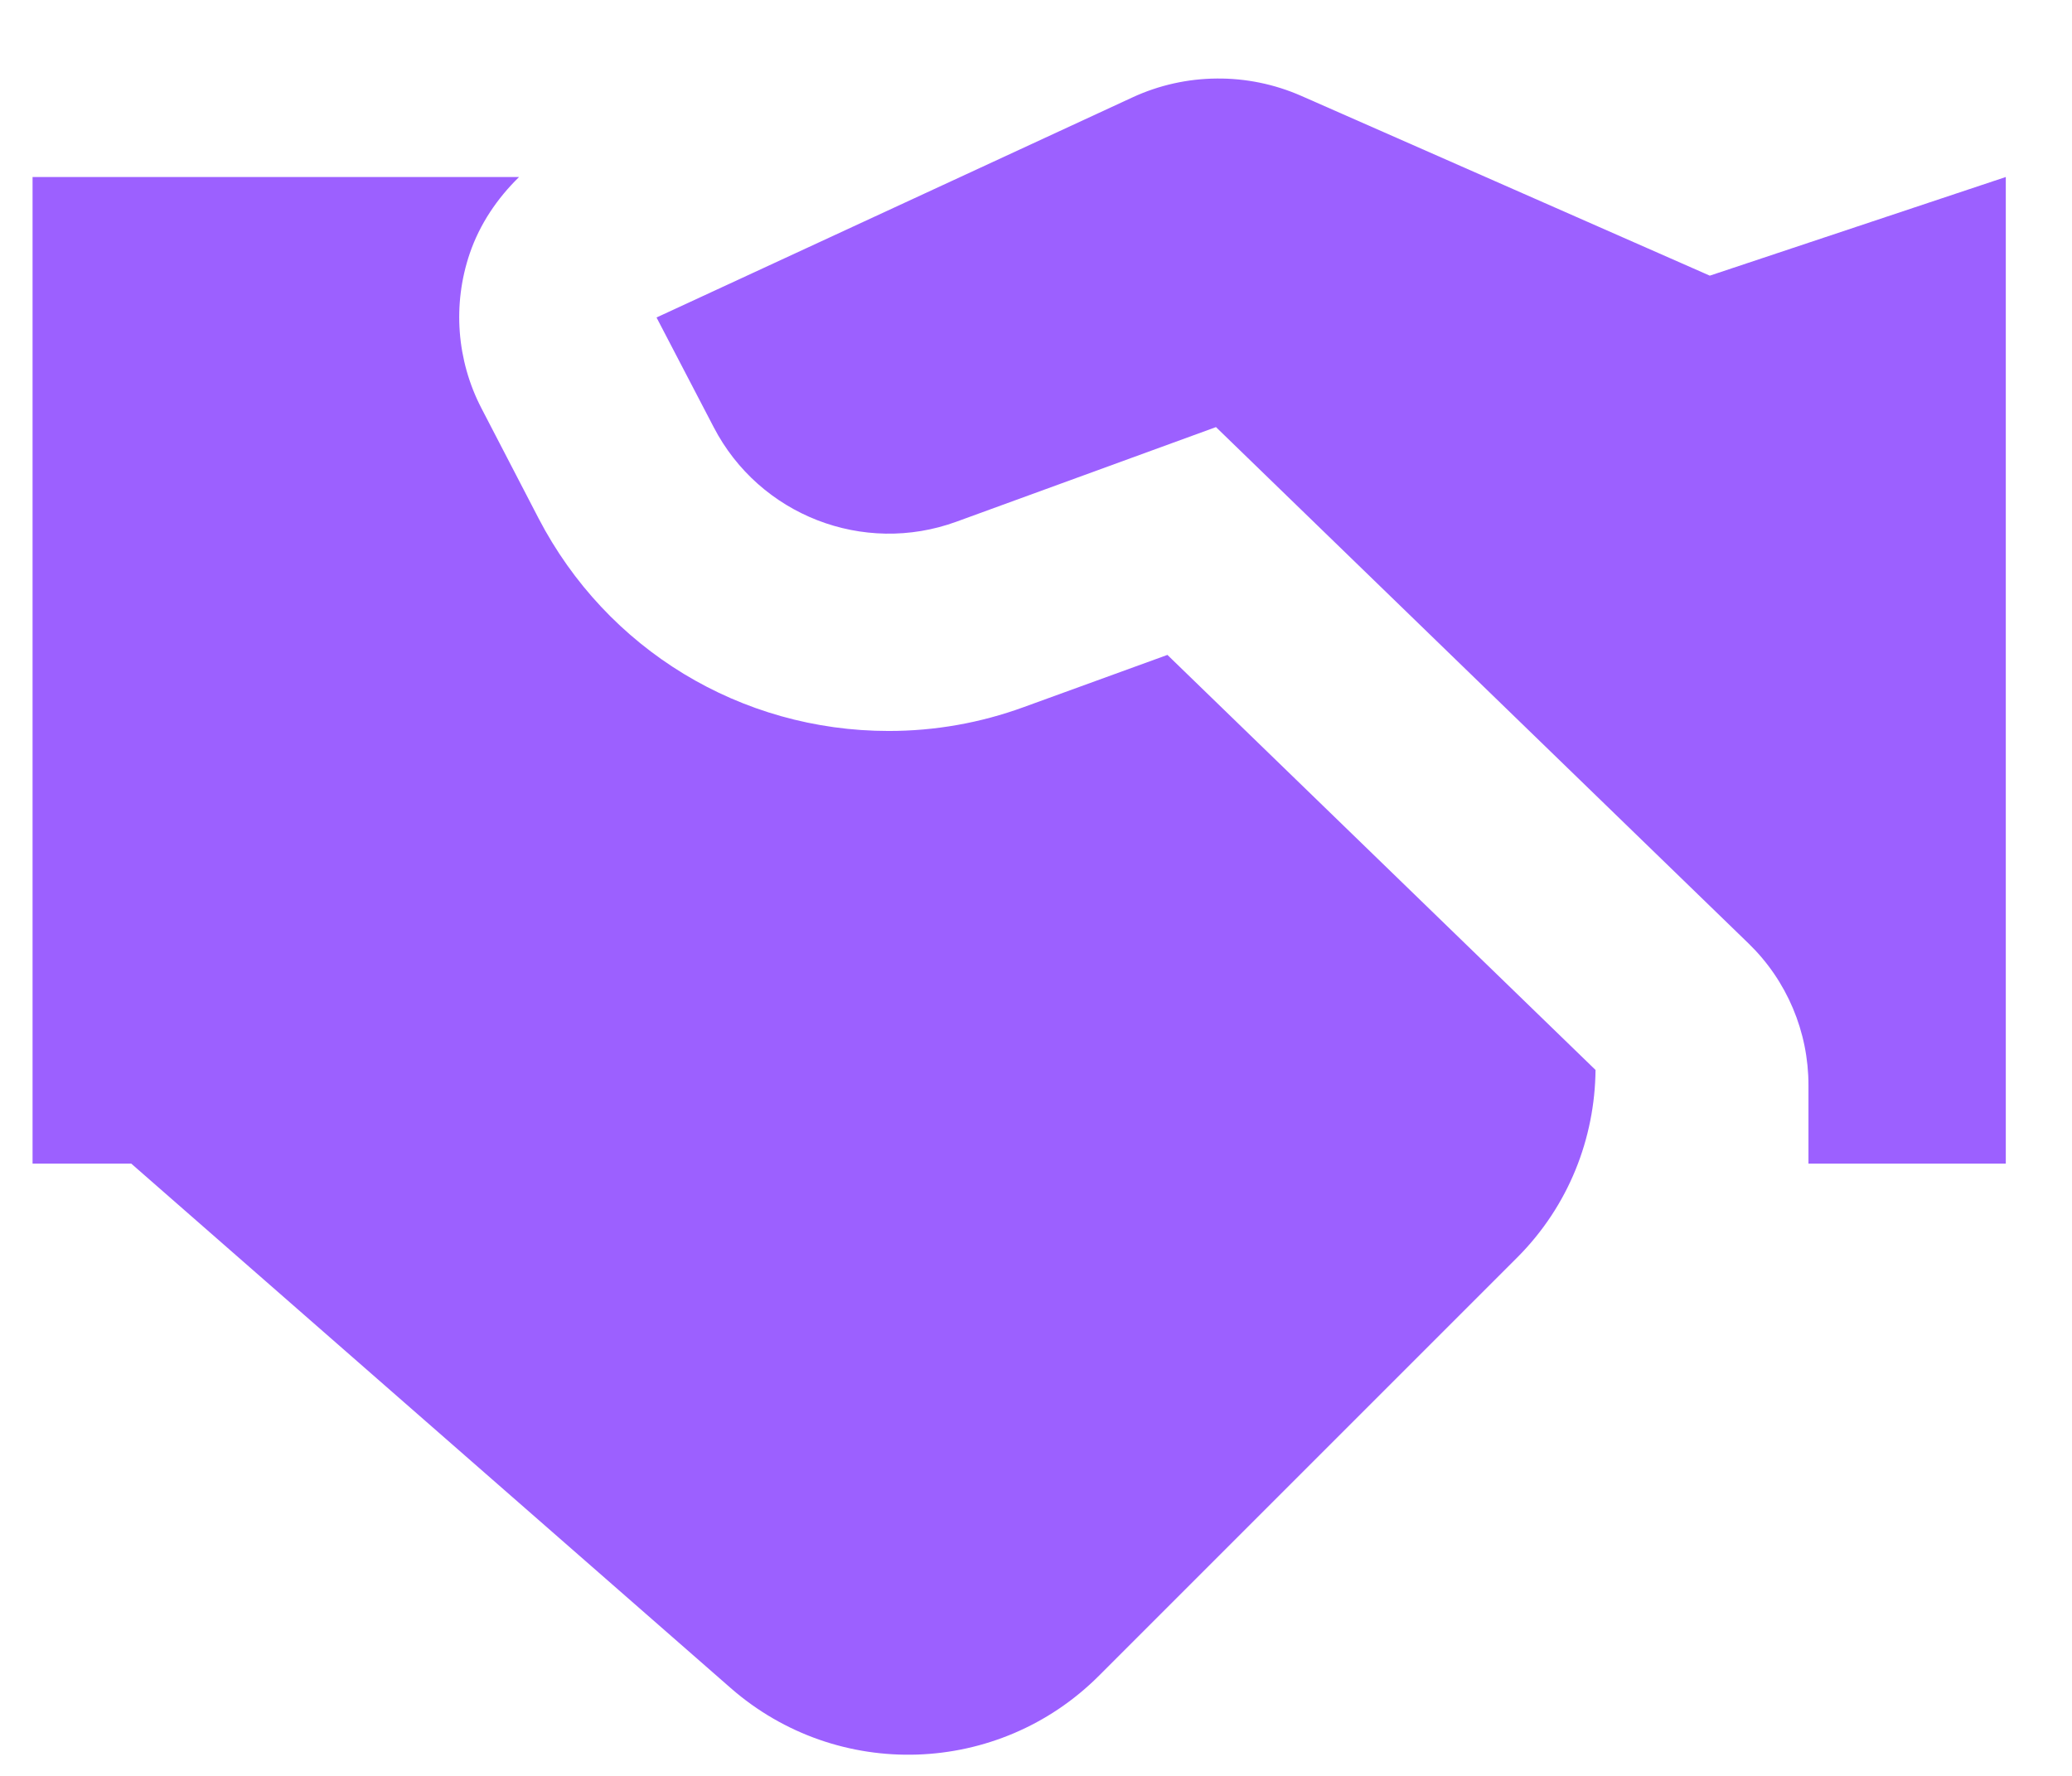
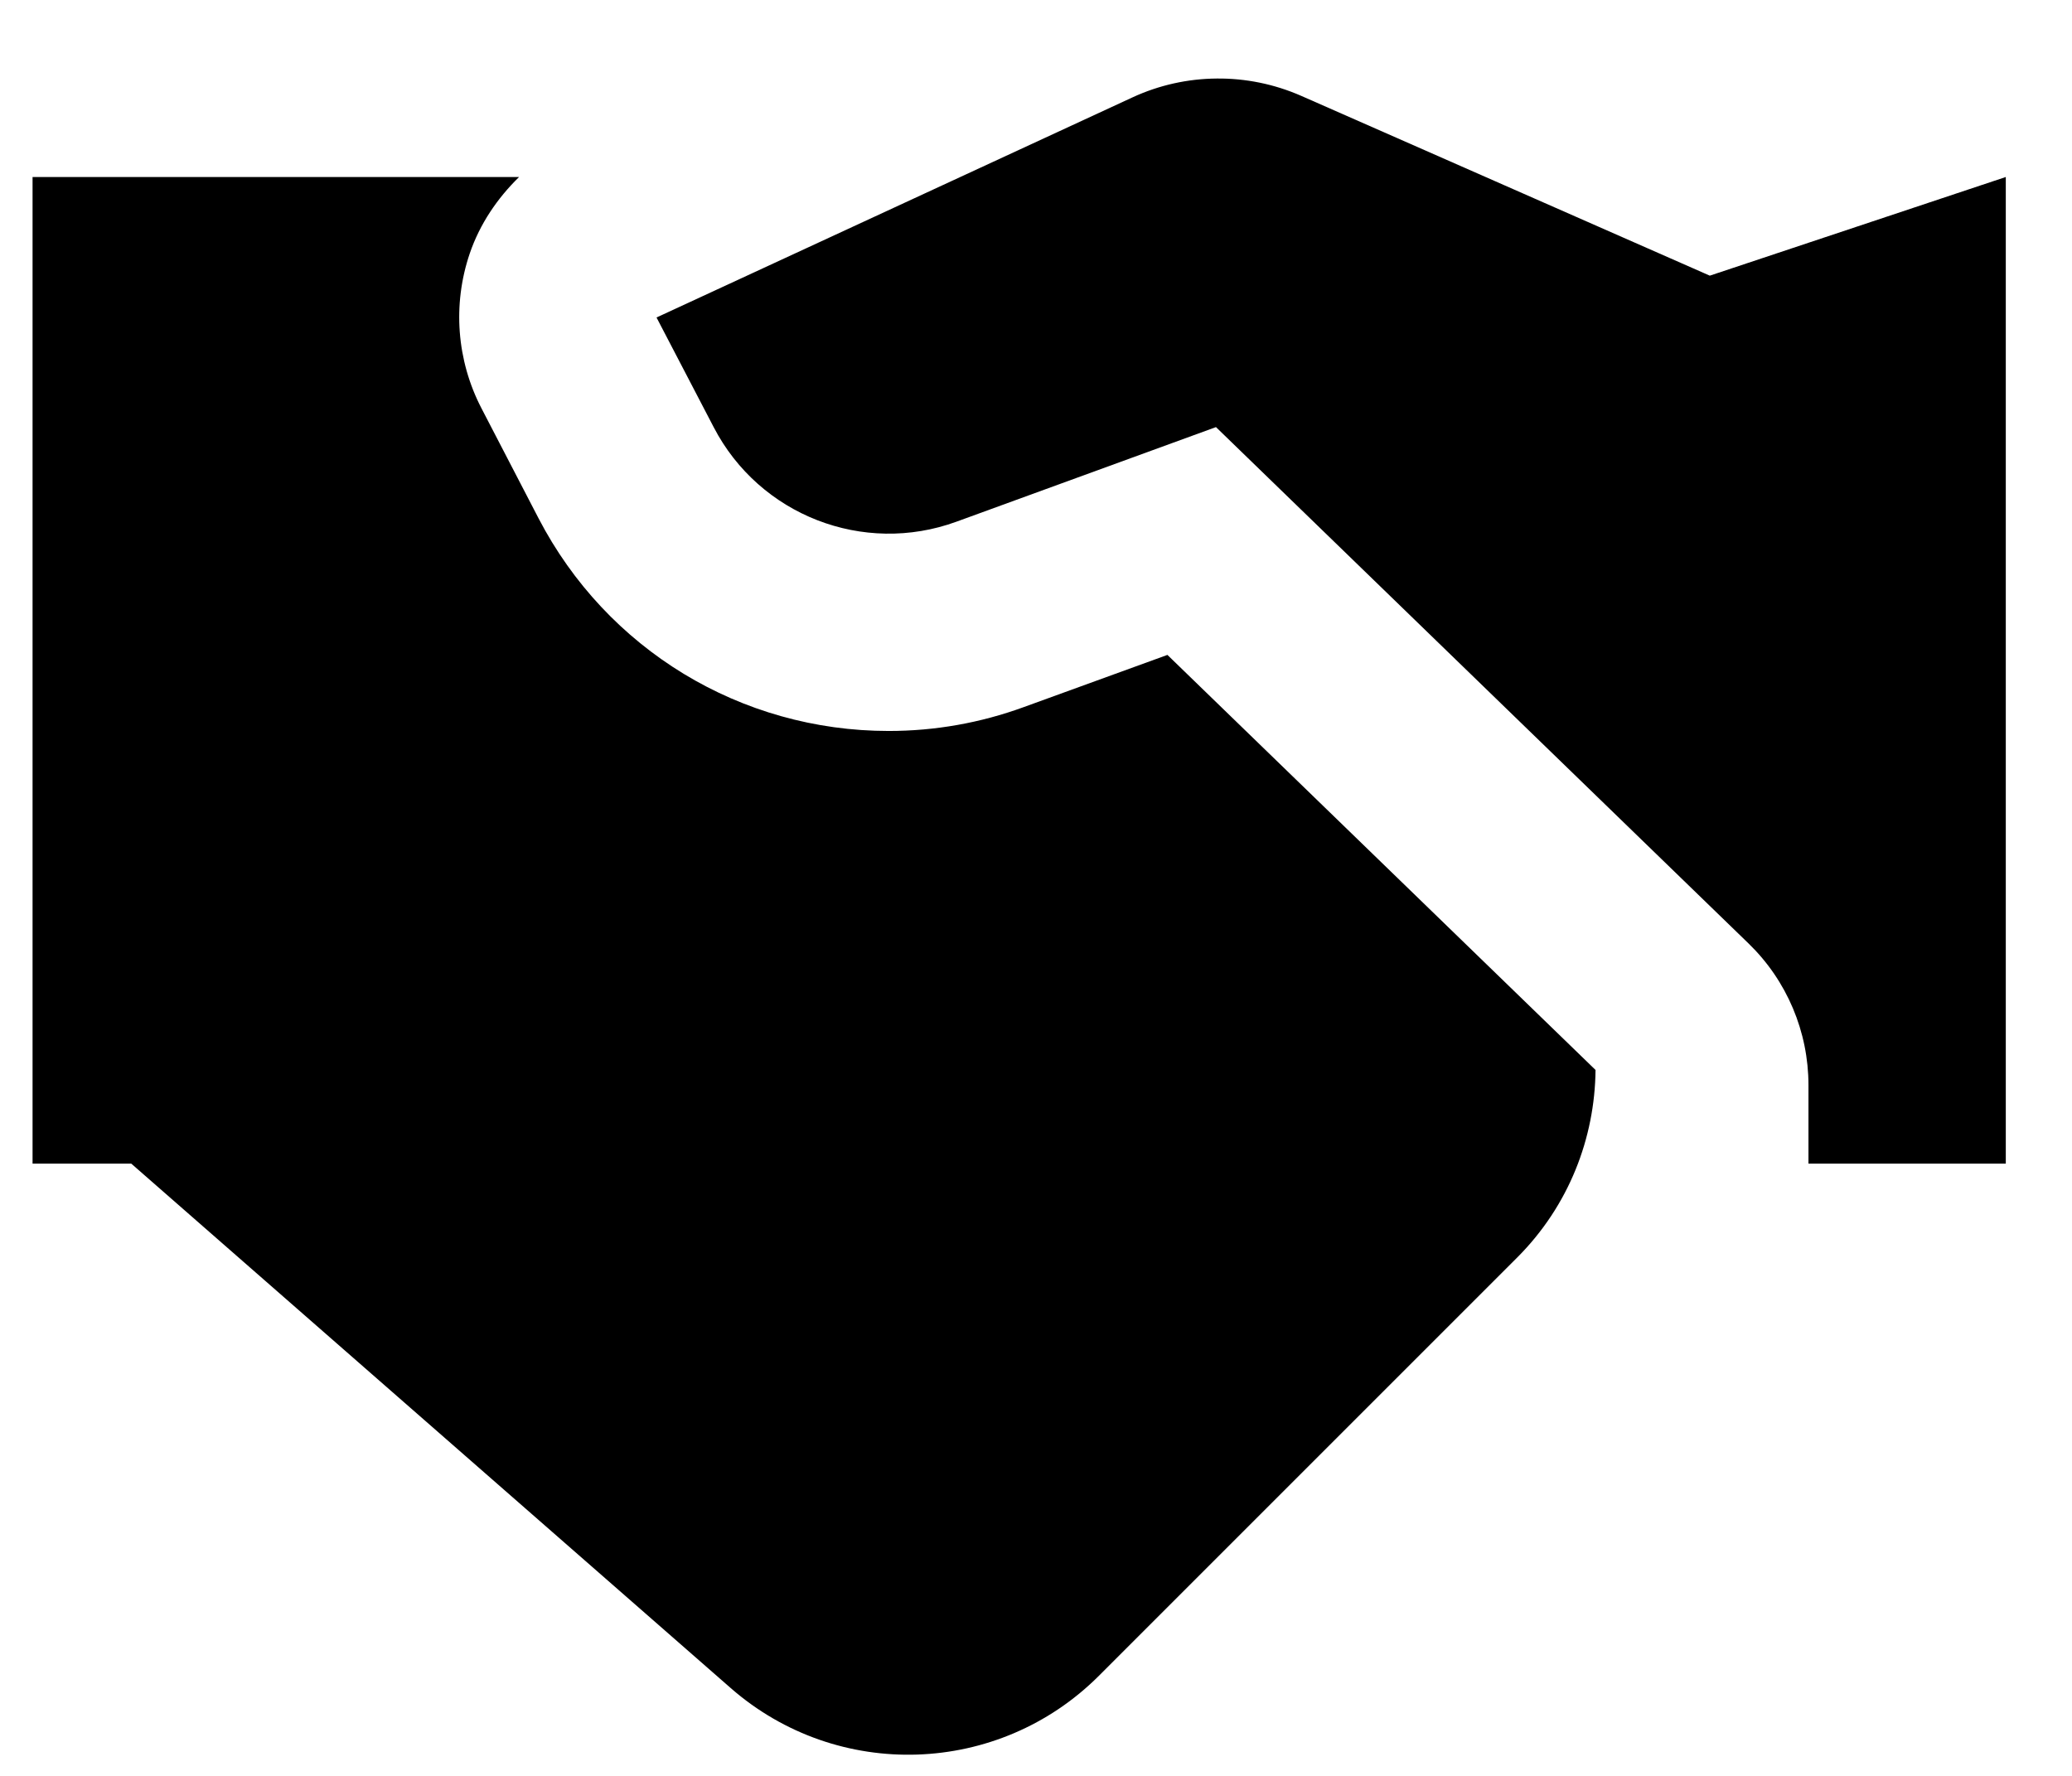
<svg xmlns="http://www.w3.org/2000/svg" width="21" height="18" viewBox="0 0 21 18" fill="none">
-   <path d="M12.332 0.796C12.04 0.798 11.748 0.862 11.478 0.987L6.654 3.218L7.234 4.331C7.697 5.222 8.75 5.632 9.693 5.288L12.324 4.329L17.722 9.563C18.111 9.94 18.329 10.458 18.329 10.999V11.794H20.329V1.794L17.329 2.794L13.189 0.972C12.916 0.852 12.623 0.793 12.332 0.796ZM0.33 1.794V11.794H1.33L7.406 17.11C8.489 18.057 10.121 18.002 11.138 16.985L15.376 12.747C15.902 12.221 16.164 11.534 16.171 10.845L11.832 6.638L10.376 7.167C9.935 7.328 9.475 7.409 9.007 7.409C7.508 7.409 6.149 6.583 5.458 5.253L4.88 4.139C4.628 3.654 4.585 3.086 4.761 2.569C4.863 2.27 5.04 2.01 5.261 1.794H0.33Z" fill="#9C60FF" />
+   <path d="M12.332 0.796C12.04 0.798 11.748 0.862 11.478 0.987L6.654 3.218L7.234 4.331C7.697 5.222 8.75 5.632 9.693 5.288L12.324 4.329L17.722 9.563C18.111 9.94 18.329 10.458 18.329 10.999V11.794H20.329V1.794L17.329 2.794L13.189 0.972C12.916 0.852 12.623 0.793 12.332 0.796ZM0.33 1.794V11.794H1.33L7.406 17.11C8.489 18.057 10.121 18.002 11.138 16.985L15.376 12.747C15.902 12.221 16.164 11.534 16.171 10.845L11.832 6.638L10.376 7.167C9.935 7.328 9.475 7.409 9.007 7.409C7.508 7.409 6.149 6.583 5.458 5.253L4.88 4.139C4.628 3.654 4.585 3.086 4.761 2.569C4.863 2.27 5.04 2.01 5.261 1.794H0.33Z" fill="currentColor" />
</svg>
